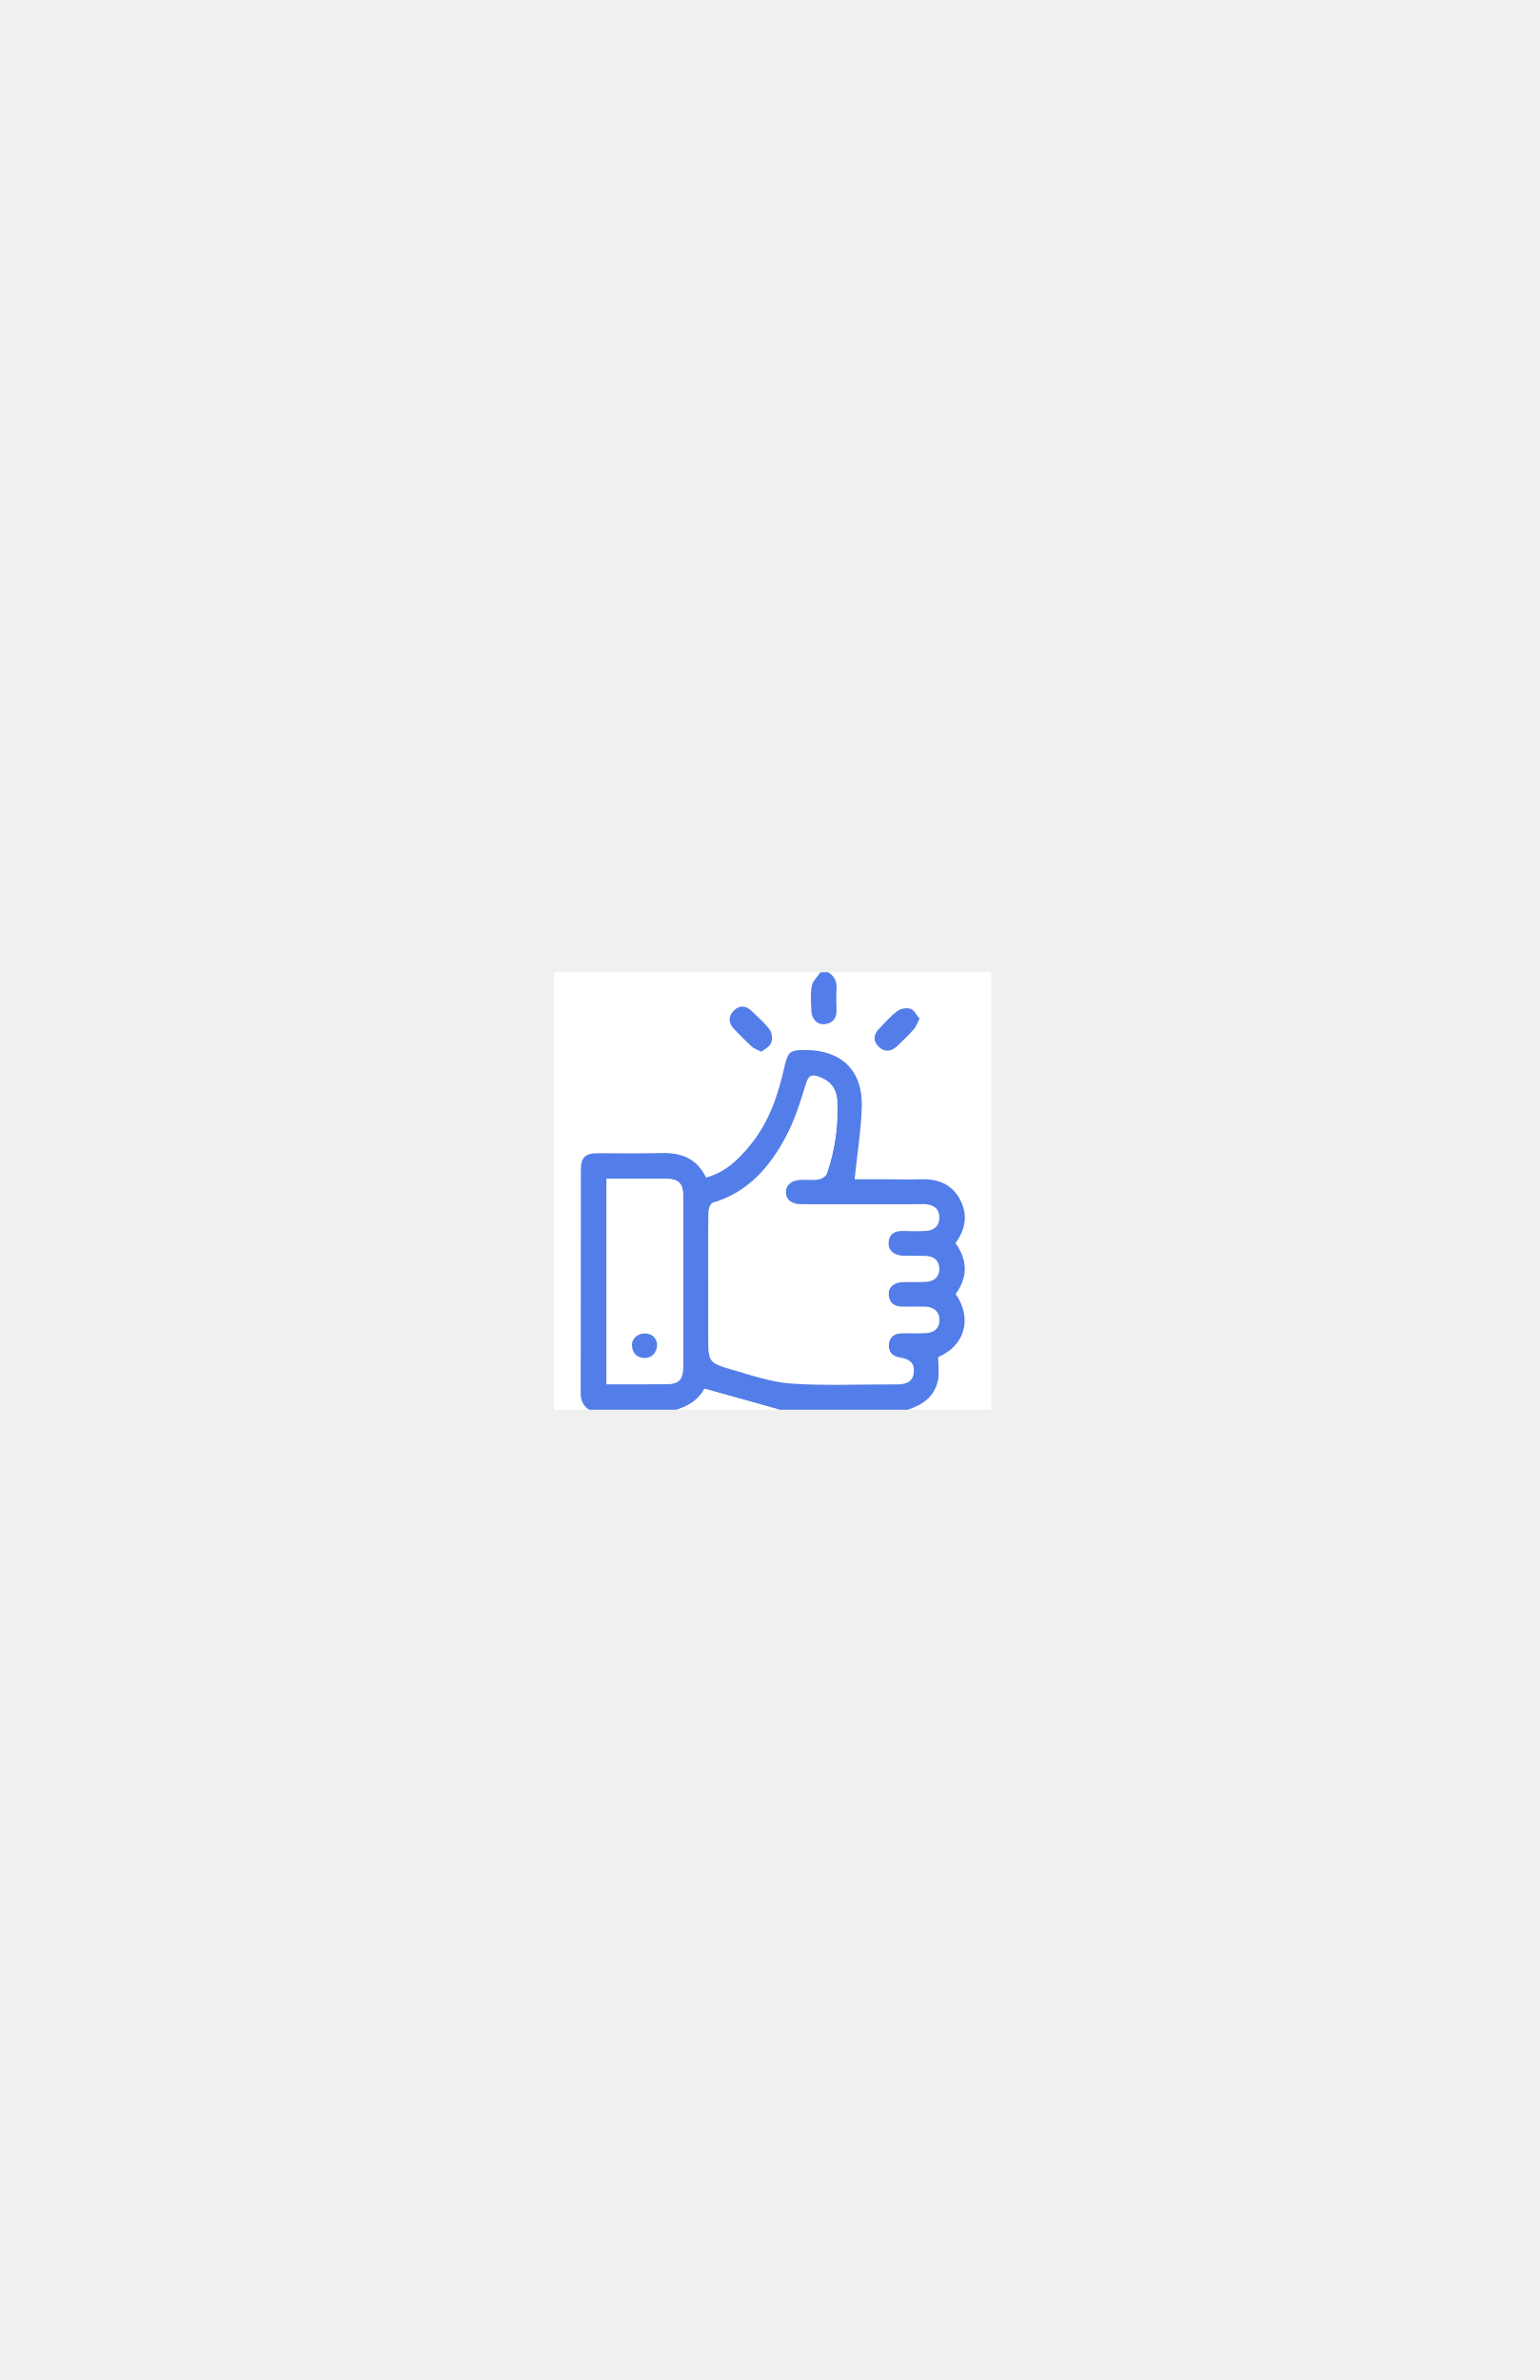
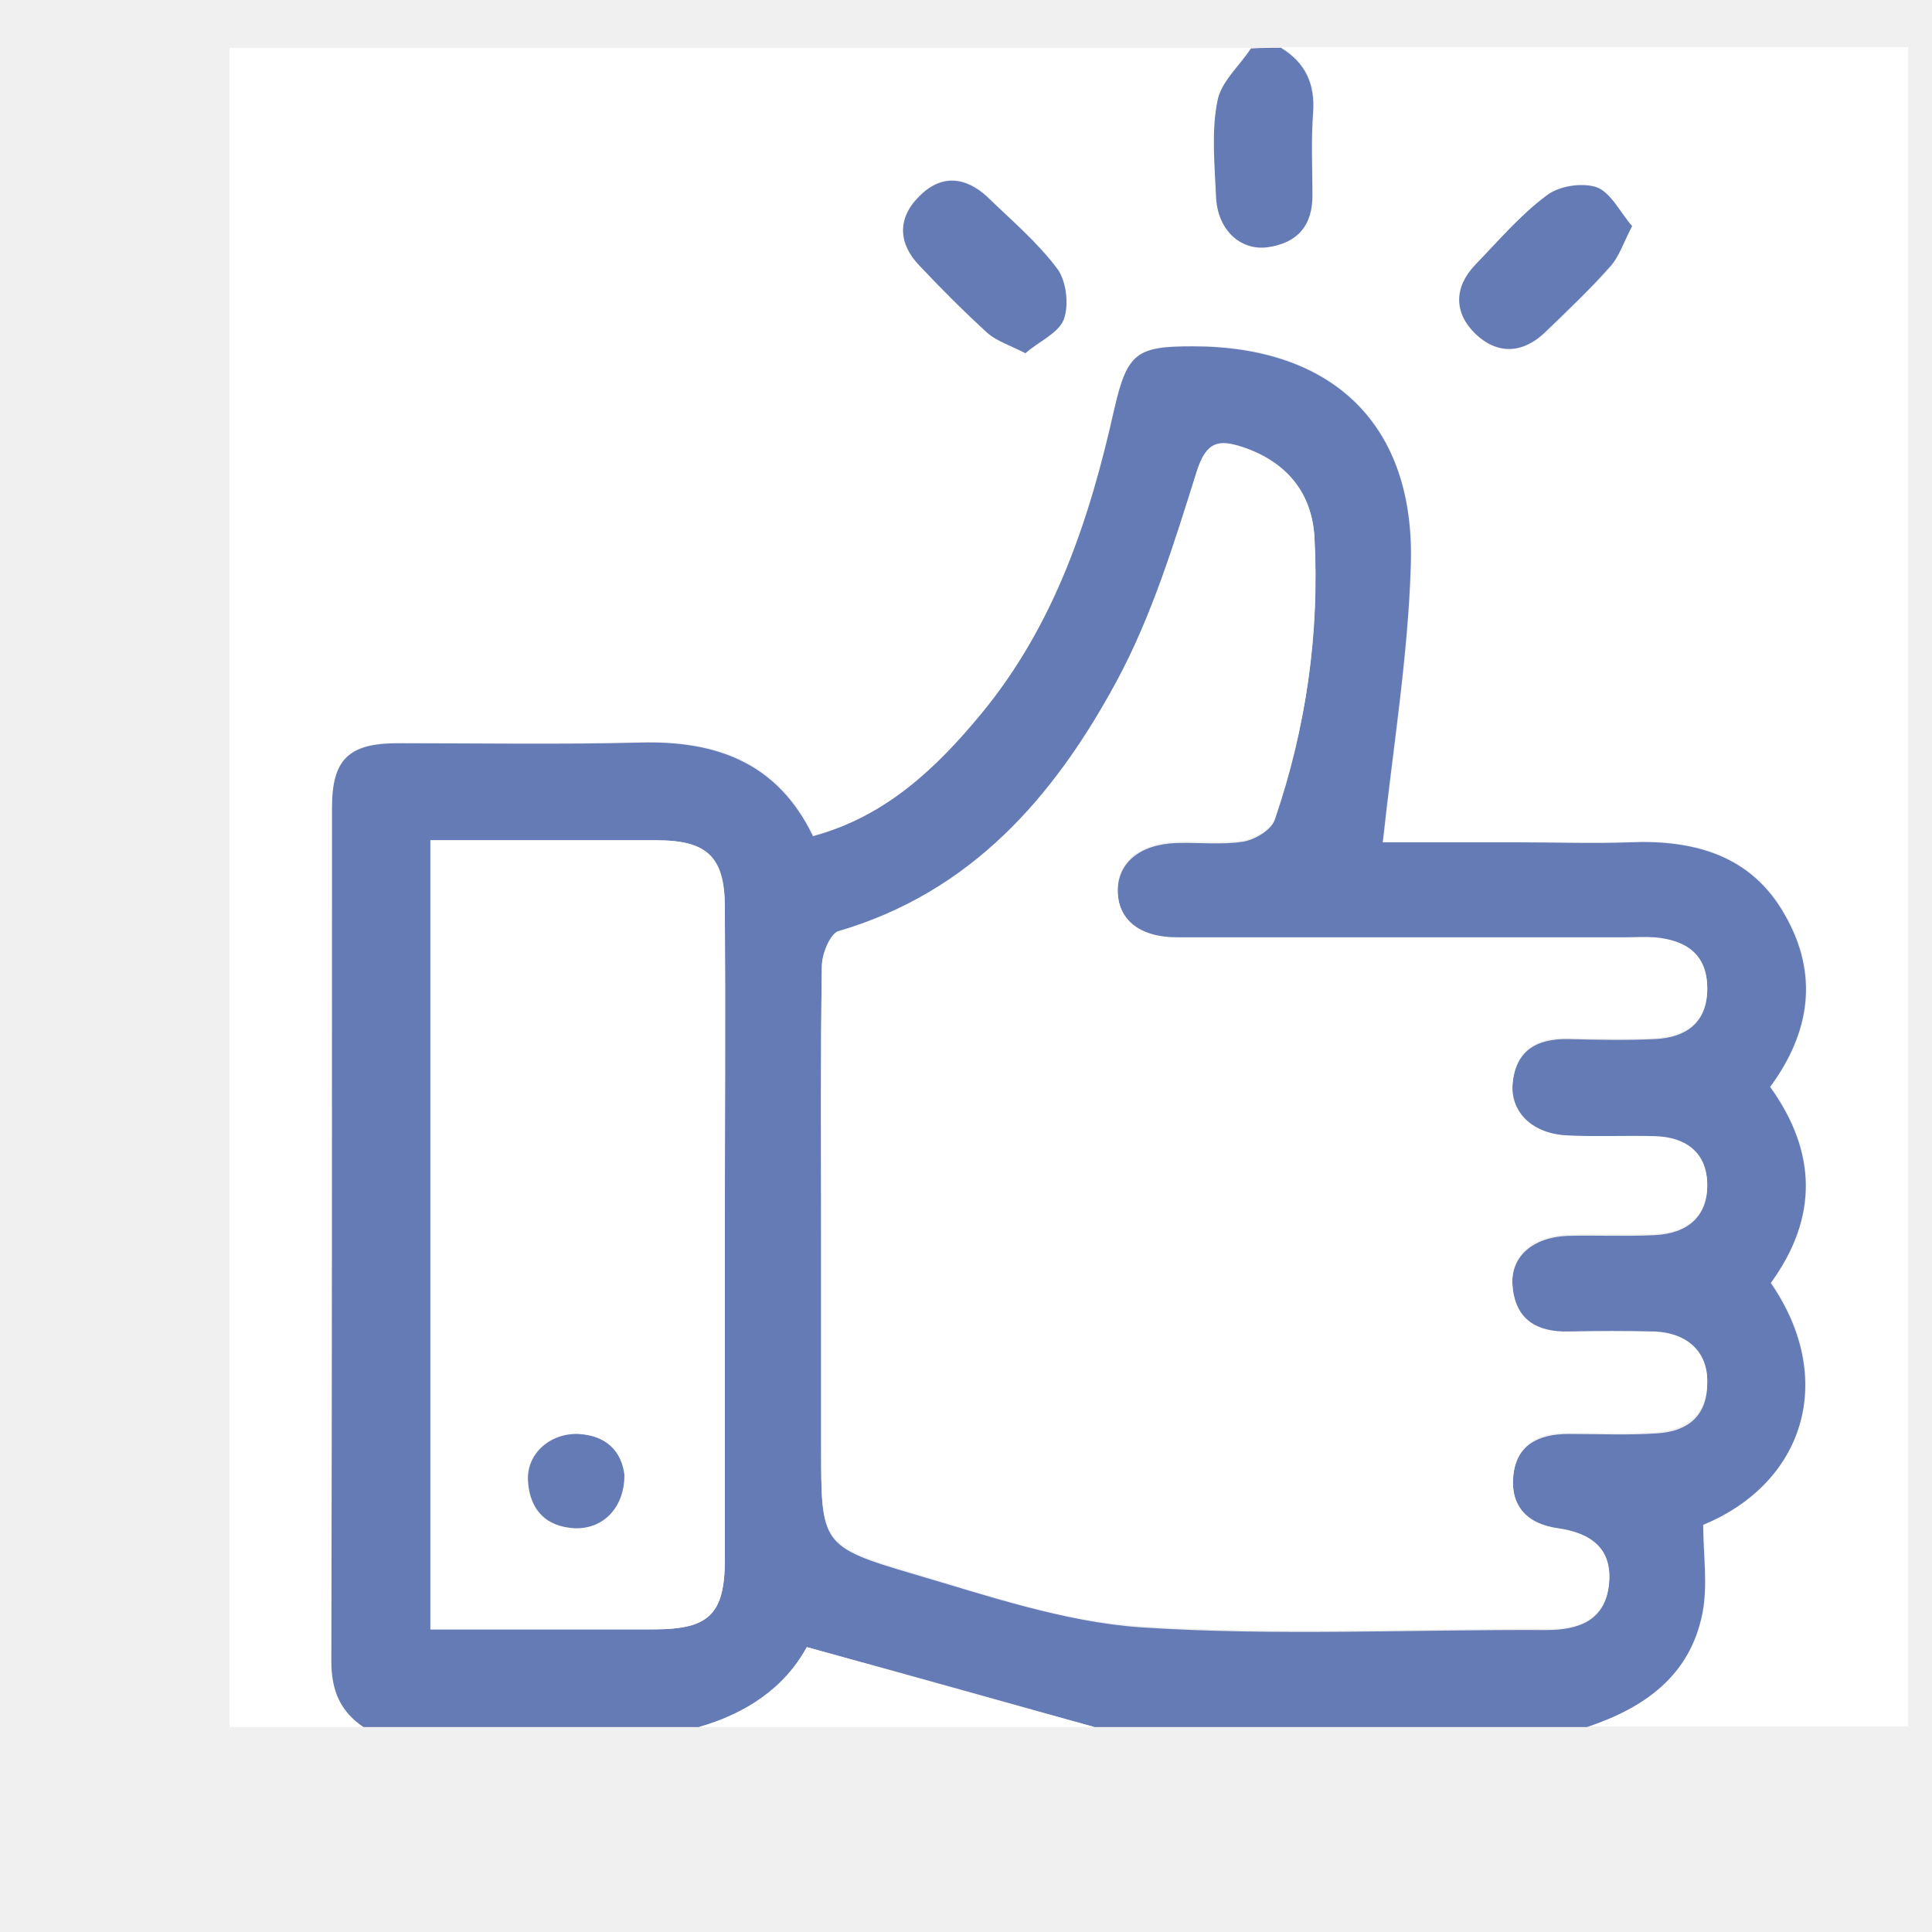
- <svg xmlns="http://www.w3.org/2000/svg" version="1.1" id="Layer_1" x="0px" y="0px" viewBox="0 0 792 1224" style="enable-background:new 0 0 792 1224;" xml:space="preserve">
+ <svg xmlns="http://www.w3.org/2000/svg" version="1.1" id="Layer_1" x="0px" y="0px" viewBox="0 0 282.8 282.7" style="enable-background:new 0 0 282.8 282.7;" xml:space="preserve">
  <style type="text/css">
	.st0{fill:#FFFFFF;}
- 	.st1{fill:#537EEA;}
+ 	.st1{fill:#657BB5;}
</style>
  <g>
-     <path class="st0" d="M303,725c-6,0-12,0-18,0c0-74.9,0-149.8,0-225c45.7,0,91.3,0,137,0c-1.6,2.3-4,4.5-4.5,7   c-0.8,4.2-0.4,8.6-0.2,12.9c0.2,4.4,3.2,7.3,6.9,6.8c4-0.5,6.1-2.9,6-7.1c-0.1-3.6-0.2-7.3,0-10.9c0.3-3.8-1-6.7-4.3-8.7   c28,0,55.9,0,83.9,0c0,75,0,150,0,225c-14.3,0-28.6,0-42.9,0c7.7-2.6,13.8-6.9,15.5-15.3c0.7-3.8,0.1-7.8,0.1-11.8   c13.5-5.6,18-19.5,9-32.4c6.3-8.7,6.2-17.5-0.1-26.2c5.4-7.3,6.5-15.1,2-23c-4.6-8.1-12.2-10.2-20.9-9.8c-5,0.2-10,0-15,0   c-6.3,0-12.6,0-18,0c1.3-12.7,3.4-24.9,3.7-37.1c0.6-18.8-10.5-29.4-29.2-29.4c-7.5,0-8.8,0.8-10.5,8.4c-3.3,14.7-8,28.8-17.8,40.7   c-6.1,7.4-12.8,13.9-22.6,16.5c-4.8-10-13-12.9-23.2-12.6c-10.8,0.3-21.7,0-32.5,0.1c-6.6,0-8.7,2.1-8.7,8.6   c0,38.2,0,76.3-0.1,114.5C298.7,720.1,299.9,722.9,303,725z M473,523.9c-1.6-1.9-2.8-4.5-4.7-5.2c-1.9-0.7-5.1-0.2-6.7,1.1   c-3.5,2.7-6.5,6.1-9.6,9.3c-2.9,3-2.9,6.4,0,9.2c3,2.8,6.4,2.5,9.3-0.3c3-2.8,6-5.7,8.7-8.8C471.2,528,471.8,526.2,473,523.9z    M391.7,540.9c1.8-1.5,4.4-2.7,5.1-4.5c0.7-1.9,0.4-5.1-0.8-6.7c-2.6-3.5-6.1-6.5-9.3-9.6c-3-2.8-6.3-3.1-9.2-0.1   c-2.9,2.9-2.7,6.3,0.1,9.3c2.9,3.1,6,6.2,9.2,9.1C387.8,539.3,389.5,539.8,391.7,540.9z" />
-     <path class="st1" d="M303,725c-3.1-2.1-4.3-4.9-4.3-8.8c0.1-38.2,0.1-76.3,0.1-114.5c0-6.4,2.2-8.6,8.7-8.6   c10.8,0,21.7,0.2,32.5-0.1c10.2-0.3,18.4,2.6,23.2,12.6c9.8-2.6,16.5-9.1,22.6-16.5c9.8-11.9,14.5-26,17.8-40.7   c1.7-7.6,3-8.4,10.5-8.4c18.8,0,29.8,10.6,29.2,29.4c-0.4,12.2-2.4,24.4-3.7,37.1c5.5,0,11.8,0,18,0c5,0,10,0.2,15,0   c8.7-0.4,16.3,1.7,20.9,9.8c4.5,7.9,3.4,15.7-2,23c6.3,8.8,6.4,17.6,0.1,26.2c8.9,12.9,4.4,26.8-9,32.4c0,4,0.6,8-0.1,11.8   c-1.6,8.4-7.8,12.8-15.5,15.3c-22,0-44,0-66,0c-12.7-3.6-25.5-7.1-38.6-10.8c-3,5.6-8.1,8.9-14.4,10.8C333,725,318,725,303,725z    M364.4,659.6c0,9.3,0,18.7,0,28c0,12.9-0.1,13.3,12.4,16.9c10,2.9,20.1,6.4,30.4,7.1c18.1,1.2,36.3,0.3,54.5,0.4   c4.3,0,7.8-1.3,8.3-6c0.6-4.7-2.4-6.9-6.8-7.5c-4.1-0.6-6.4-2.9-6-7.1c0.4-4.3,3.4-5.7,7.4-5.7c4,0,8,0.2,12-0.1   c3.9-0.3,6.6-2.3,6.6-6.6c0.1-4-2.6-6.6-7.1-6.7c-3.8-0.1-7.7-0.1-11.5,0c-4.3,0.1-7.1-1.6-7.5-6.1c-0.3-4,2.6-6.7,7.4-6.8   c3.8-0.1,7.7,0.1,11.5-0.1c4.6-0.2,7.2-2.6,7.1-6.6c0-4-2.6-6.4-7.1-6.5c-3.8-0.1-7.7,0.1-11.5-0.1c-4.7-0.2-7.7-3-7.5-6.9   c0.3-4.5,3.2-6.2,7.5-6.1c3.8,0.1,7.7,0.2,11.5,0c4.2-0.2,7-2.2,7.1-6.7c0-4.6-2.9-6.4-7-6.8c-1.3-0.1-2.7,0-4,0c-20,0-40,0-60,0   c-5,0-7.9-2.4-7.9-6.3c0-3.8,2.9-6.3,7.9-6.5c3-0.1,6.1,0.3,9-0.2c1.6-0.2,3.7-1.6,4.2-2.9c4.2-12.2,6-24.9,5.3-37.8   c-0.3-6-3.8-10.1-9.7-12c-3.1-1-4.8-0.8-6.1,3.2c-3,9.6-6,19.5-10.8,28.3c-8.3,15.4-19.4,28.2-37.3,33.4c-1.1,0.3-2.2,3-2.2,4.6   C364.3,635.2,364.4,647.4,364.4,659.6z M312,711.9c10.3,0,20.1,0,29.9,0c7.4,0,9.5-2,9.5-9.4c0-14.6,0-29.3,0-43.9   c0-14.5,0.1-29,0-43.4c0-6.7-2.4-8.9-9.1-8.9c-4.5,0-9,0-13.5,0c-5.6,0-11.2,0-16.8,0C312,641.8,312,676.5,312,711.9z" />
-     <path class="st1" d="M426,500c3.3,2,4.6,4.8,4.3,8.7c-0.2,3.6-0.1,7.3,0,10.9c0.1,4.2-2,6.6-6,7.1c-3.7,0.5-6.7-2.4-6.9-6.8   c-0.2-4.3-0.6-8.7,0.2-12.9c0.5-2.5,2.9-4.7,4.5-7C423.3,500,424.7,500,426,500z" />
-     <path class="st0" d="M348,725c6.3-1.8,11.4-5.2,14.4-10.8c13.1,3.7,25.8,7.2,38.6,10.8C383.3,725,365.7,725,348,725z" />
-     <path class="st1" d="M473,523.9c-1.2,2.3-1.8,4.1-2.9,5.4c-2.8,3.1-5.7,6-8.7,8.8c-3,2.8-6.4,3.1-9.3,0.3c-3-2.8-2.9-6.2,0-9.2   c3.1-3.2,6.1-6.7,9.6-9.3c1.7-1.2,4.8-1.7,6.7-1.1C470.2,519.4,471.4,522,473,523.9z" />
-     <path class="st1" d="M391.7,540.9c-2.2-1.1-3.9-1.6-5-2.7c-3.2-2.9-6.2-6-9.2-9.1c-2.8-3-3-6.3-0.1-9.3c2.9-3,6.3-2.7,9.2,0.1   c3.2,3.1,6.7,6.1,9.3,9.6c1.2,1.6,1.6,4.8,0.8,6.7C396.1,538.2,393.5,539.4,391.7,540.9z" />
-     <path class="st0" d="M364.4,659.6c0-12.2-0.1-24.3,0.1-36.5c0-1.6,1.1-4.3,2.2-4.6c17.8-5.2,29-18,37.3-33.4   c4.8-8.8,7.8-18.7,10.8-28.3c1.3-4,2.9-4.2,6.1-3.2c5.9,1.9,9.3,6,9.7,12c0.7,12.9-1.1,25.6-5.3,37.8c-0.5,1.3-2.6,2.7-4.2,2.9   c-2.9,0.5-6,0.1-9,0.2c-5,0.1-7.9,2.6-7.9,6.5c0,3.9,2.9,6.3,7.9,6.3c20,0,40,0,60,0c1.3,0,2.7-0.1,4,0c4.1,0.4,7.1,2.2,7,6.8   c0,4.5-2.9,6.5-7.1,6.7c-3.8,0.2-7.7,0.1-11.5,0c-4.3-0.1-7.1,1.6-7.5,6.1c-0.3,4,2.7,6.7,7.5,6.9c3.8,0.1,7.7,0,11.5,0.1   c4.6,0.1,7.1,2.5,7.1,6.5c0,4-2.5,6.4-7.1,6.6c-3.8,0.1-7.7-0.1-11.5,0.1c-4.8,0.2-7.8,2.8-7.4,6.8c0.4,4.5,3.3,6.2,7.5,6.1   c3.8,0,7.7-0.1,11.5,0c4.4,0.2,7.1,2.8,7.1,6.7c-0.1,4.3-2.7,6.4-6.6,6.6c-4,0.3-8,0.1-12,0.1c-4,0-7,1.5-7.4,5.7   c-0.4,4.2,1.9,6.5,6,7.1c4.4,0.6,7.4,2.8,6.8,7.5c-0.5,4.7-4,6-8.3,6c-18.2-0.1-36.4,0.8-54.5-0.4c-10.2-0.7-20.4-4.2-30.4-7.1   c-12.4-3.7-12.4-4-12.4-16.9C364.4,678.2,364.4,668.9,364.4,659.6z" />
-     <path class="st0" d="M312,711.9c0-35.4,0-70.2,0-105.7c5.7,0,11.3,0,16.8,0c4.5,0,9,0,13.5,0c6.7,0,9.1,2.2,9.1,8.9   c0.1,14.5,0,29,0,43.4c0,14.6,0,29.3,0,43.9c0,7.4-2.1,9.4-9.5,9.4C332.1,712,322.3,711.9,312,711.9z M338,691.3   c-0.4-3.1-2.4-5.3-6.3-5.5c-3.8-0.1-6.9,2.7-6.6,6.4c0.3,3.8,2.4,6.1,6.3,6.2C335.1,698.5,338,695.7,338,691.3z" />
-     <path class="st1" d="M338,691.3c0,4.4-2.9,7.3-6.6,7.1c-3.9-0.2-6-2.5-6.3-6.2c-0.3-3.6,2.8-6.5,6.6-6.4   C335.7,685.9,337.6,688.1,338,691.3z" />
+     <path class="st0" d="M53.2,252.8c-6.5,0-13.1,0-19.6,0c0-81.8,0-163.6,0-245.8c49.9,0,99.8,0,149.6,0c-1.7,2.5-4.4,4.9-4.9,7.7   c-0.8,4.5-0.4,9.4-0.2,14c0.3,4.8,3.5,8,7.5,7.4c4.4-0.5,6.6-3.2,6.6-7.8c-0.1-4-0.2-8,0.1-11.9c0.3-4.2-1.1-7.3-4.7-9.5   c30.5,0,61.1,0,91.7,0c0,81.9,0,163.8,0,245.8c-15.6,0-31.3,0-46.9,0c8.4-2.8,15.1-7.5,16.9-16.7c0.8-4.1,0.1-8.5,0.1-12.9   c14.7-6.1,19.6-21.3,9.9-35.4c6.9-9.5,6.7-19.1-0.1-28.7c5.9-8,7.1-16.5,2.2-25.1c-5-8.8-13.3-11.1-22.8-10.7   c-5.5,0.2-10.9,0-16.4,0c-6.9,0-13.7,0-19.7,0c1.5-13.9,3.7-27.2,4.1-40.5c0.6-20.6-11.4-32.1-31.9-32.1c-8.2,0-9.6,0.9-11.5,9.2   c-3.7,16.1-8.8,31.5-19.4,44.5c-6.6,8-14,15.2-24.7,18c-5.2-10.9-14.2-14-25.3-13.7c-11.8,0.3-23.7,0-35.5,0.1   c-7.2,0-9.5,2.3-9.6,9.4c0,41.7,0,83.4-0.1,125C48.5,247.4,49.7,250.5,53.2,252.8z M238.9,33.1c-1.8-2.1-3.1-4.9-5.1-5.6   c-2.1-0.7-5.5-0.2-7.3,1.2c-3.9,2.9-7.1,6.7-10.5,10.2c-3.1,3.3-3.2,7,0.1,10.1c3.2,3.1,6.9,2.7,10.2-0.3c3.3-3.1,6.5-6.3,9.5-9.6   C236.9,37.5,237.5,35.6,238.9,33.1z M150.1,51.7c2-1.6,4.8-2.9,5.6-5c0.8-2.1,0.4-5.6-0.9-7.4c-2.9-3.9-6.7-7.1-10.2-10.5   c-3.2-3.1-6.9-3.4-10.1-0.1c-3.2,3.2-2.9,6.9,0.1,10.1c3.2,3.4,6.5,6.8,10,9.9C145.8,49.9,147.6,50.4,150.1,51.7z" />
+     <path class="st1" d="M53.2,252.8c-3.4-2.3-4.7-5.4-4.7-9.6c0.1-41.7,0.1-83.4,0.1-125c0-7,2.4-9.4,9.6-9.4   c11.8,0,23.7,0.2,35.5-0.1c11.1-0.3,20.1,2.9,25.3,13.7c10.7-2.9,18.1-10,24.7-18c10.7-13,15.8-28.4,19.4-44.5   c1.9-8.3,3.3-9.2,11.5-9.2c20.5,0,32.6,11.5,31.9,32.1c-0.4,13.3-2.6,26.6-4.1,40.5c6,0,12.8,0,19.7,0c5.5,0,10.9,0.2,16.4,0   c9.5-0.4,17.9,1.9,22.8,10.7c4.9,8.6,3.7,17.1-2.2,25.1c6.9,9.6,7,19.2,0.1,28.7c9.7,14.1,4.9,29.3-9.9,35.4   c0,4.3,0.7,8.7-0.1,12.9c-1.8,9.2-8.5,13.9-16.9,16.7c-24,0-48.1,0-72.1,0c-13.9-3.9-27.8-7.8-42.1-11.7   c-3.3,6.1-8.9,9.8-15.8,11.7C85.9,252.8,69.5,252.8,53.2,252.8z M120.2,181.3c0,10.2,0,20.4,0,30.6c0,14.1-0.1,14.5,13.5,18.5   c10.9,3.2,22,7,33.2,7.8c19.8,1.3,39.7,0.3,59.5,0.4c4.7,0,8.5-1.4,9.1-6.5c0.6-5.2-2.7-7.6-7.4-8.2c-4.5-0.6-7-3.2-6.6-7.7   c0.4-4.7,3.7-6.3,8.1-6.3c4.4,0,8.8,0.2,13.1-0.1c4.3-0.3,7.2-2.5,7.2-7.3c0.1-4.3-2.9-7.2-7.7-7.4c-4.2-0.2-8.4-0.1-12.6,0   c-4.6,0.1-7.8-1.8-8.2-6.7c-0.4-4.4,2.9-7.3,8.1-7.5c4.2-0.1,8.4,0.1,12.6-0.1c5-0.2,7.8-2.8,7.8-7.2c0-4.4-2.8-7-7.8-7.1   c-4.2-0.1-8.4,0.1-12.6-0.1c-5.2-0.2-8.5-3.2-8.1-7.6c0.4-5,3.5-6.8,8.2-6.7c4.2,0.1,8.4,0.2,12.6,0c4.6-0.2,7.7-2.4,7.7-7.3   c0-5-3.2-7-7.7-7.4c-1.4-0.1-2.9,0-4.4,0c-21.8,0-43.7,0-65.5,0c-5.5,0-8.6-2.7-8.7-6.9c0-4.2,3.2-6.9,8.6-7.1   c3.3-0.1,6.6,0.3,9.8-0.2c1.7-0.3,4.1-1.7,4.6-3.2c4.6-13.4,6.5-27.2,5.8-41.3c-0.4-6.6-4.1-11.1-10.6-13.1   c-3.4-1.1-5.2-0.9-6.6,3.5c-3.3,10.5-6.6,21.3-11.8,30.9c-9.1,16.8-21.2,30.8-40.7,36.5c-1.2,0.4-2.4,3.3-2.4,5.1   C120.1,154.7,120.2,168,120.2,181.3z M63,238.5c11.3,0,22,0,32.7,0c8.1,0,10.4-2.2,10.4-10.3c0-16,0-32,0-48   c0-15.8,0.1-31.6,0-47.5c0-7.3-2.6-9.7-10-9.7c-4.9,0-9.8,0-14.7,0c-6.1,0-12.2,0-18.4,0C63,161.8,63,199.8,63,238.5z" />
+     <path class="st1" d="M187.5,7c3.6,2.2,5,5.3,4.7,9.5c-0.3,4-0.1,7.9-0.1,11.9c0.1,4.6-2.2,7.2-6.6,7.8c-4,0.5-7.3-2.6-7.5-7.4   c-0.2-4.7-0.7-9.5,0.2-14c0.5-2.8,3.2-5.1,4.9-7.7C184.6,7,186.1,7,187.5,7z" />
+     <path class="st0" d="M102.3,252.8c6.9-2,12.5-5.7,15.8-11.7c14.3,4,28.2,7.9,42.1,11.7C140.9,252.8,121.6,252.8,102.3,252.8z" />
+     <path class="st1" d="M238.9,33.1c-1.3,2.5-1.9,4.5-3.2,5.9c-3,3.4-6.3,6.5-9.5,9.6c-3.2,3.1-6.9,3.4-10.2,0.3   c-3.2-3.1-3.2-6.8-0.1-10.1c3.4-3.5,6.6-7.3,10.5-10.2c1.8-1.4,5.2-1.9,7.3-1.2C235.8,28.2,237.1,31,238.9,33.1z" />
+     <path class="st1" d="M150.1,51.7c-2.4-1.2-4.2-1.8-5.5-2.9c-3.5-3.2-6.8-6.5-10-9.9c-3.1-3.2-3.3-6.9-0.1-10.1   c3.2-3.3,6.8-3,10.1,0.1c3.5,3.4,7.3,6.6,10.2,10.5c1.3,1.8,1.7,5.3,0.9,7.4C154.9,48.8,152,50,150.1,51.7z" />
+     <path class="st0" d="M120.2,181.3c0-13.3-0.1-26.6,0.1-39.9c0-1.8,1.2-4.7,2.4-5.1c19.5-5.7,31.6-19.7,40.7-36.5   c5.2-9.6,8.5-20.4,11.8-30.9c1.4-4.3,3.2-4.6,6.6-3.5c6.4,2.1,10.2,6.6,10.6,13.1c0.8,14.1-1.2,27.9-5.8,41.3   c-0.5,1.5-2.9,2.9-4.6,3.2c-3.2,0.5-6.5,0.1-9.8,0.2c-5.4,0.2-8.7,2.9-8.6,7.1c0,4.3,3.2,6.9,8.7,6.9c21.8,0,43.7,0,65.5,0   c1.5,0,2.9-0.1,4.4,0c4.5,0.4,7.7,2.4,7.7,7.4c0,5-3.2,7.1-7.7,7.3c-4.2,0.2-8.4,0.1-12.6,0c-4.7-0.1-7.8,1.7-8.2,6.7   c-0.3,4.3,3,7.4,8.1,7.6c4.2,0.2,8.4,0,12.6,0.1c5,0.1,7.8,2.7,7.8,7.1c0,4.4-2.8,7-7.8,7.2c-4.2,0.1-8.4-0.1-12.6,0.1   c-5.3,0.2-8.5,3.1-8.1,7.5c0.4,5,3.6,6.8,8.2,6.7c4.2-0.1,8.4-0.1,12.6,0c4.8,0.2,7.8,3,7.7,7.4c-0.1,4.7-3,6.9-7.2,7.3   c-4.3,0.3-8.7,0.1-13.1,0.1c-4.4,0-7.6,1.6-8.1,6.3c-0.4,4.5,2.1,7.1,6.6,7.7c4.8,0.7,8,3,7.4,8.2c-0.6,5.1-4.4,6.6-9.1,6.5   c-19.8-0.1-39.7,0.9-59.5-0.4c-11.2-0.7-22.3-4.5-33.2-7.8c-13.6-4-13.5-4.4-13.5-18.5C120.2,201.7,120.2,191.5,120.2,181.3z" />
+     <path class="st0" d="M63,238.5c0-38.7,0-76.7,0-115.5c6.2,0,12.3,0,18.4,0c4.9,0,9.8,0,14.7,0c7.4,0,9.9,2.4,10,9.7   c0.1,15.8,0,31.6,0,47.5c0,16,0,32,0,48c0,8.1-2.3,10.3-10.4,10.3C85,238.5,74.3,238.5,63,238.5z M91.4,215.9   c-0.4-3.4-2.6-5.8-6.9-6c-4.2-0.2-7.6,3-7.3,7c0.3,4.1,2.6,6.6,6.9,6.8C88.3,223.9,91.4,220.7,91.4,215.9z" />
+     <path class="st1" d="M91.4,215.9c0,4.8-3.1,7.9-7.2,7.8c-4.3-0.2-6.6-2.7-6.9-6.8c-0.3-4,3.1-7.1,7.3-7   C88.8,210.1,91,212.5,91.4,215.9z" />
  </g>
</svg>
